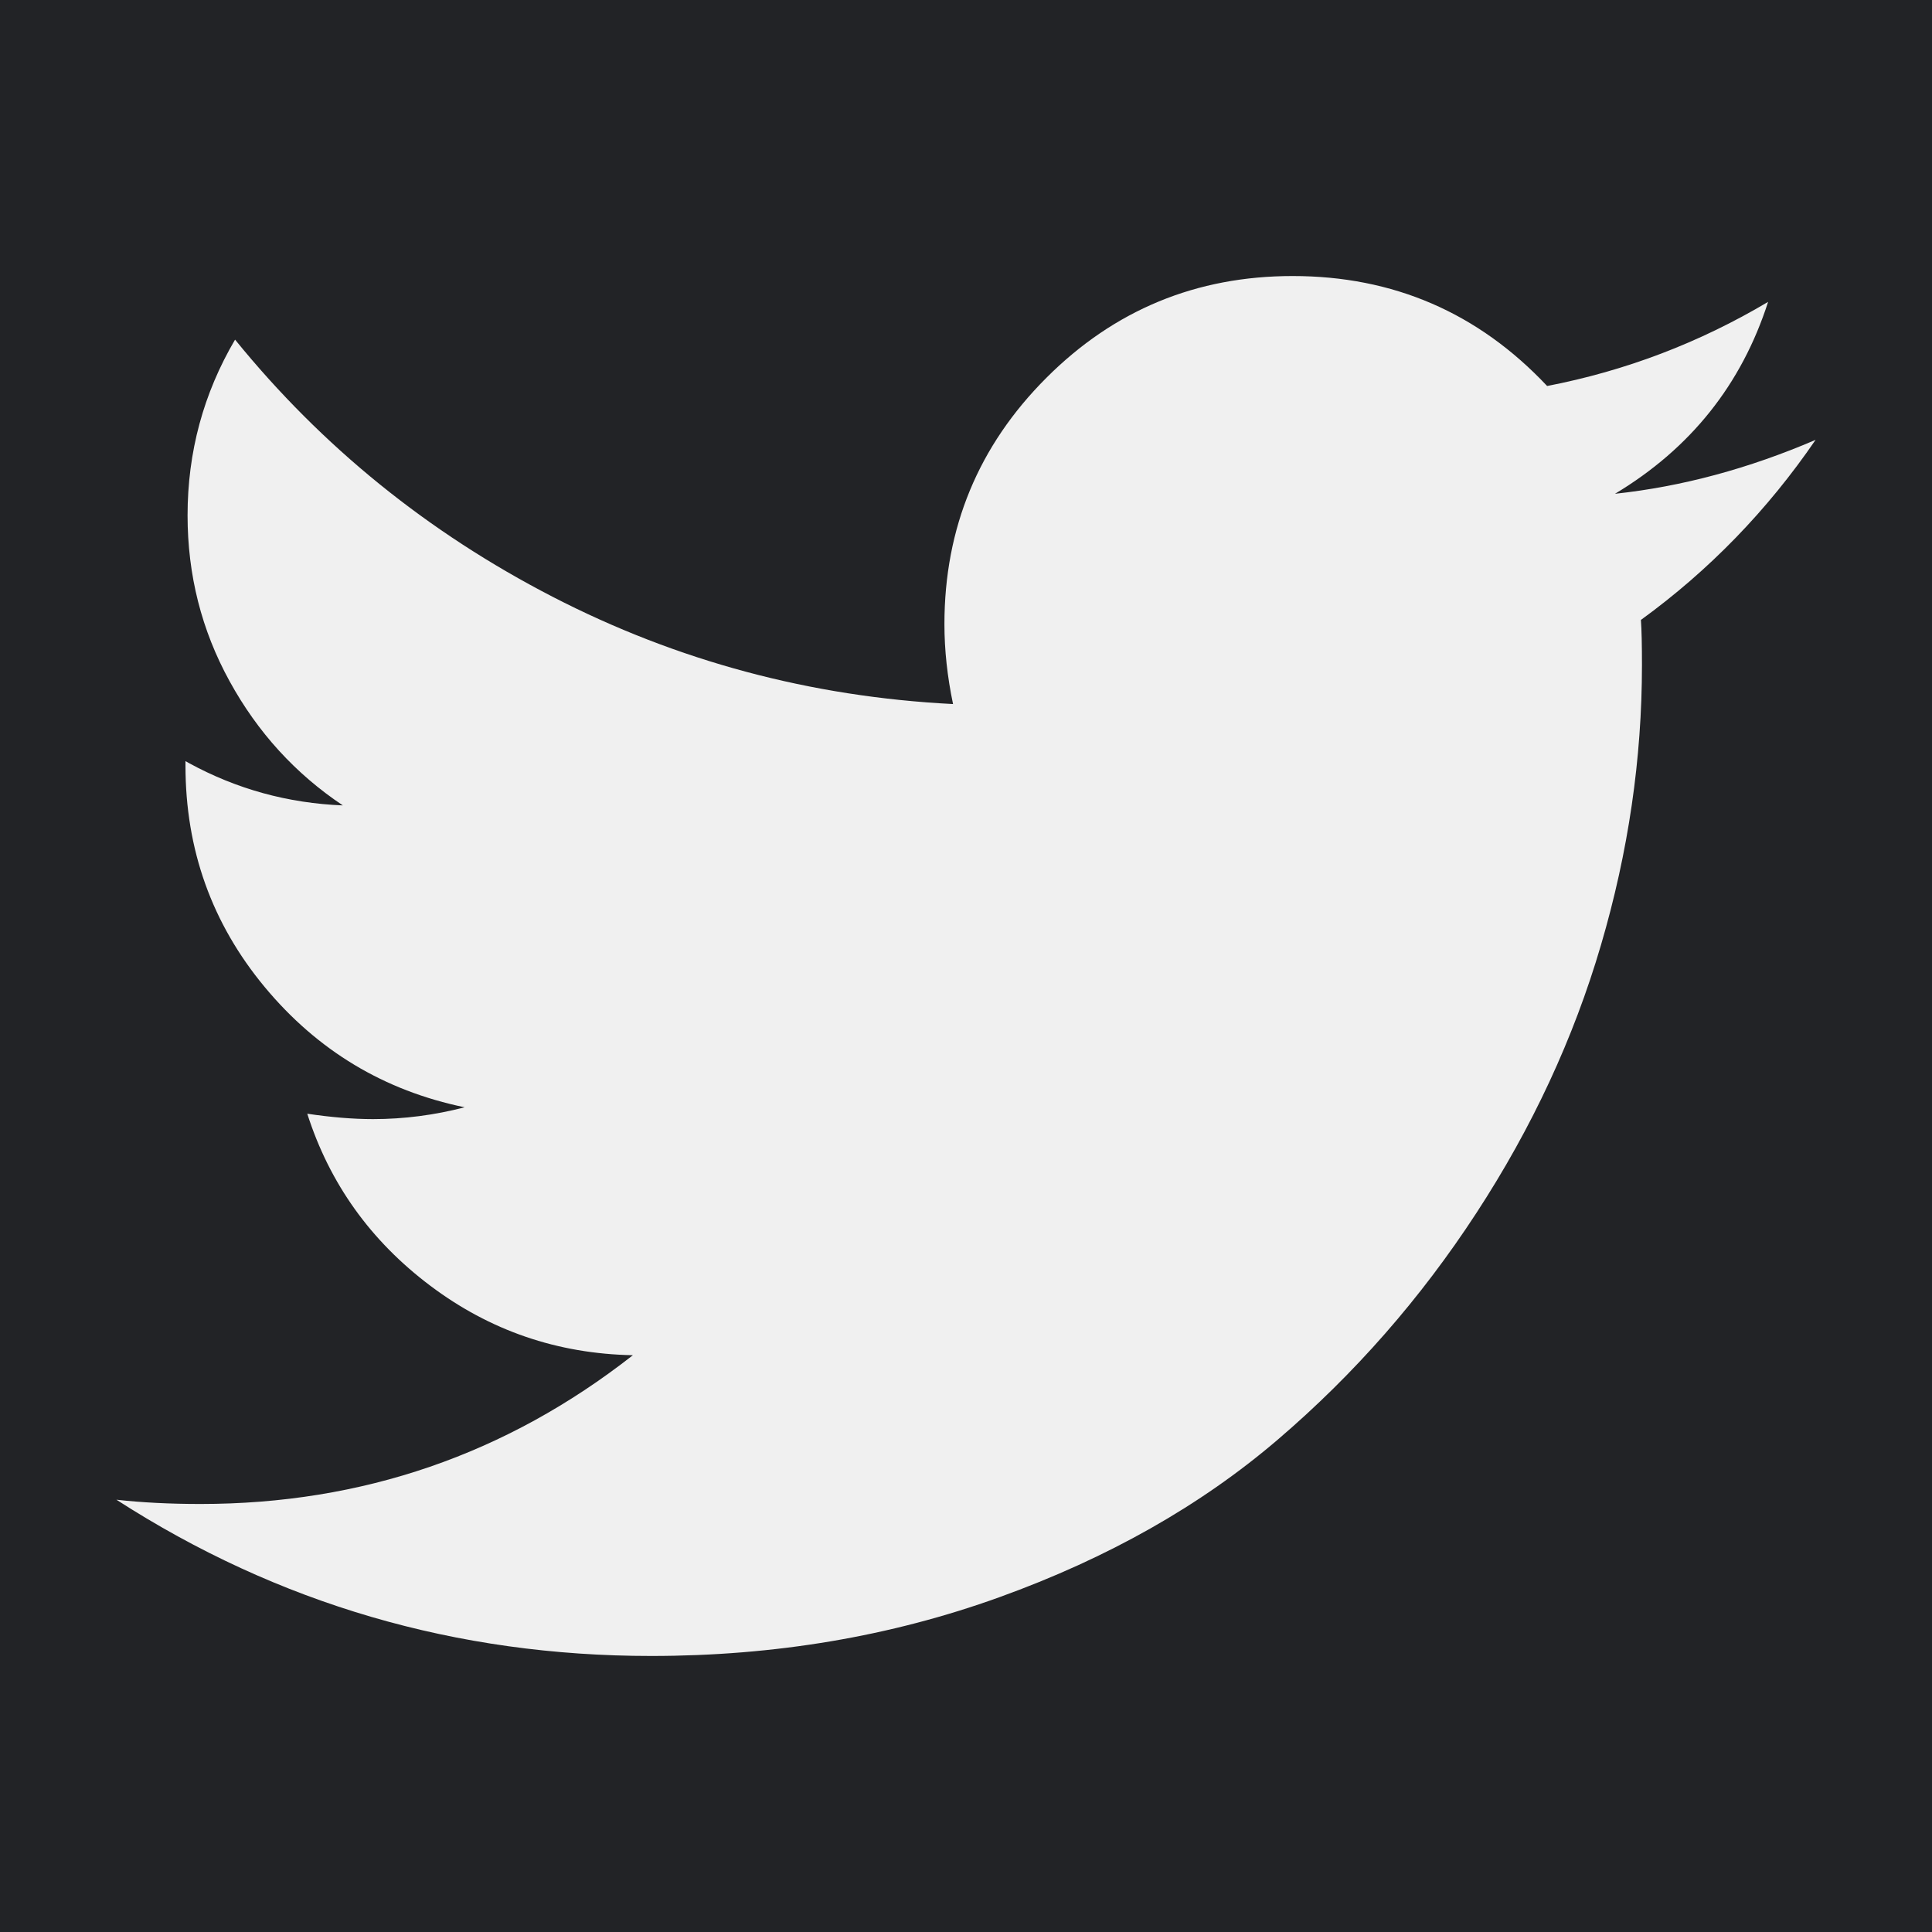
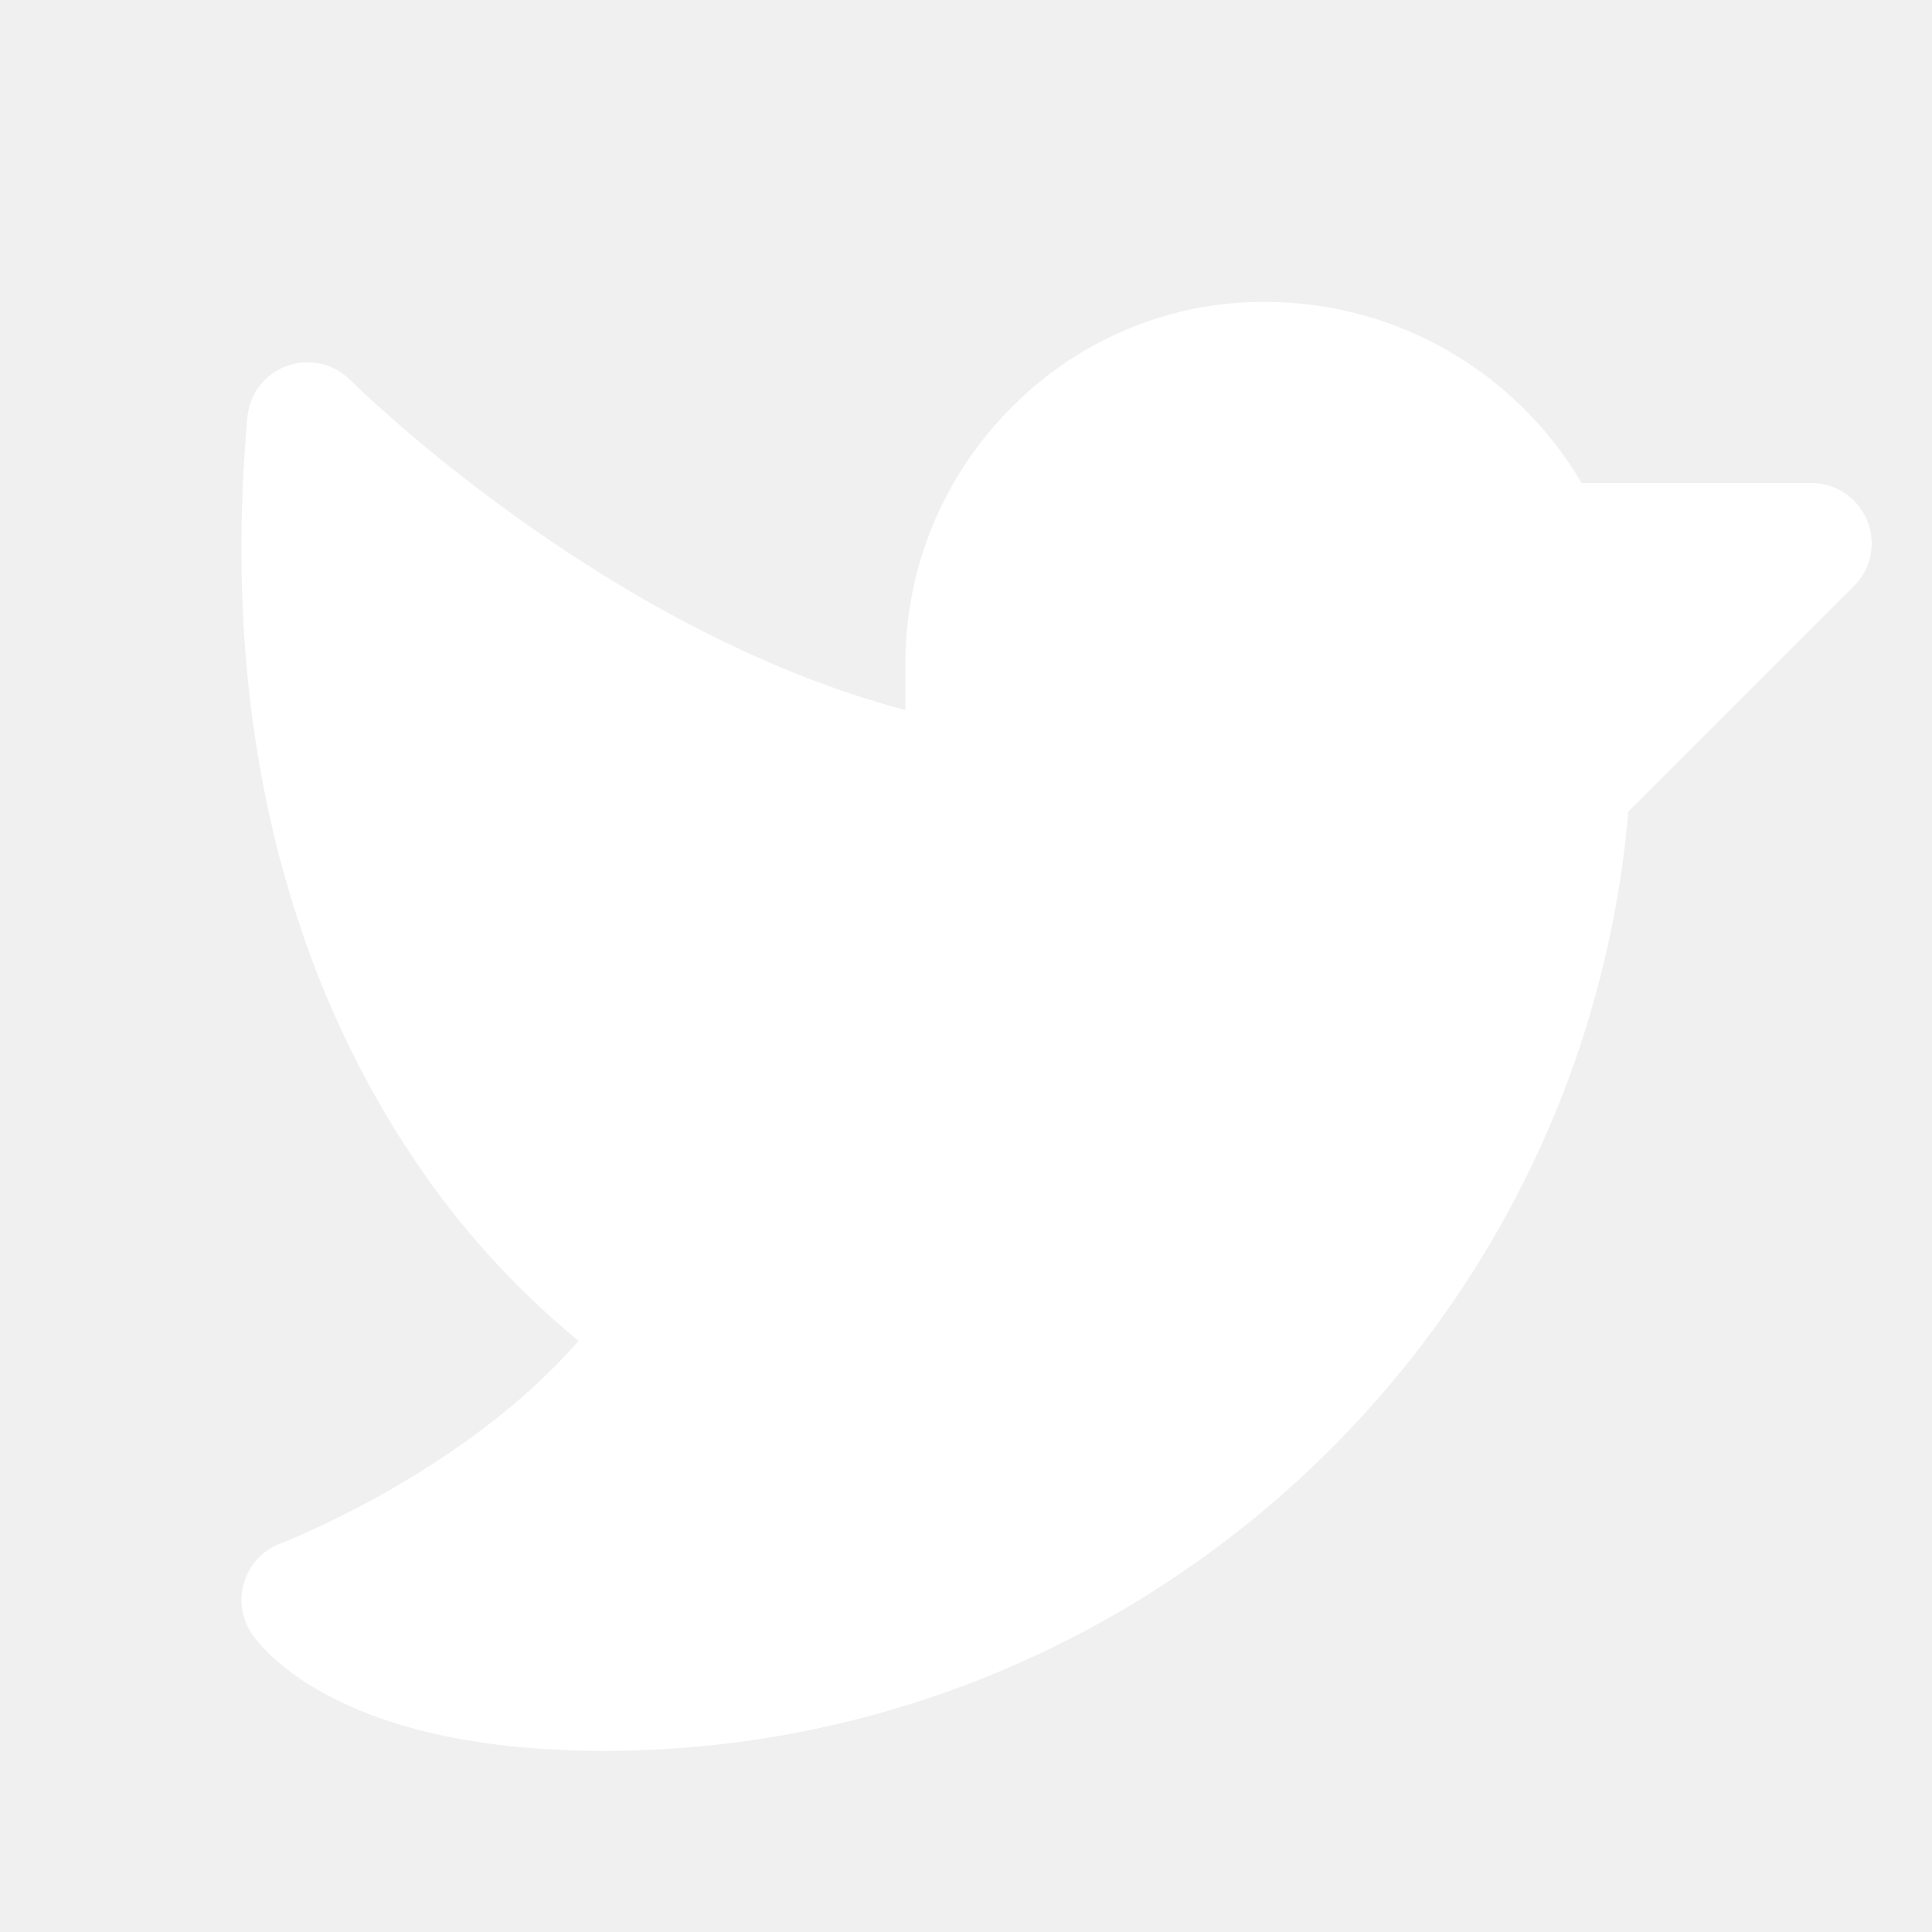
- <svg xmlns="http://www.w3.org/2000/svg" width="24" height="24" viewBox="0 0 24 24" fill="white">
-   <g clip-path="url(#clip0_0_859)">
-     <path d="M24 0V24H0V0H24ZM16.058 3.429C14.862 3.429 13.841 3.85 12.998 4.694C12.154 5.538 11.732 6.558 11.732 7.754C11.732 8.076 11.768 8.406 11.839 8.746C10.071 8.656 8.413 8.212 6.864 7.413C5.315 6.614 4 5.549 2.92 4.219C2.527 4.888 2.33 5.616 2.33 6.402C2.33 7.143 2.504 7.83 2.853 8.464C3.201 9.098 3.67 9.612 4.259 10.005C3.578 9.978 2.939 9.803 2.343 9.477L2.304 9.455V9.509C2.304 10.554 2.632 11.471 3.288 12.261C3.944 13.051 4.772 13.549 5.772 13.755C5.401 13.852 5.018 13.902 4.634 13.902C4.384 13.902 4.112 13.879 3.817 13.835C4.094 14.701 4.603 15.413 5.344 15.971C6.085 16.529 6.924 16.817 7.862 16.835C6.29 18.067 4.5 18.683 2.491 18.683C2.107 18.683 1.759 18.665 1.446 18.63C3.455 19.924 5.67 20.571 8.089 20.571C9.625 20.571 11.067 20.328 12.415 19.841C13.763 19.355 14.915 18.703 15.87 17.886C16.826 17.069 17.649 16.129 18.341 15.067C19.034 14.005 19.549 12.895 19.888 11.739C20.228 10.583 20.397 9.424 20.397 8.263C20.397 8.013 20.393 7.826 20.384 7.701C21.232 7.085 21.955 6.339 22.554 5.464C21.723 5.821 20.893 6.045 20.062 6.134C21 5.571 21.634 4.777 21.964 3.75C21.107 4.259 20.192 4.607 19.219 4.795C18.362 3.884 17.308 3.429 16.058 3.429Z" fill="#222326" />
-   </g>
-   <defs>
-     <clipPath id="clip0_0_859">
-       <rect width="24" height="24" fill="white" />
-     </clipPath>
-   </defs>
+ <svg xmlns="http://www.w3.org/2000/svg" width="32" height="32" fill="#ffffff" viewBox="0 0 256 256">
+   <path d="M245.66,77.66l-29.9,29.9C209.72,177.58,150.67,232,80,232c-14.52,0-26.49-2.3-35.58-6.84-7.33-3.67-10.33-7.6-11.08-8.72a8,8,0,0,1,3.85-11.93c.26-.1,24.24-9.31,39.47-26.84a110.93,110.93,0,0,1-21.88-24.2c-12.4-18.41-26.28-50.39-22-98.18a8,8,0,0,1,13.65-4.92c.35.35,33.28,33.1,73.54,43.72V88a47.87,47.87,0,0,1,14.36-34.3A46.87,46.87,0,0,1,168.1,40a48.66,48.66,0,0,1,41.47,24H240a8,8,0,0,1,5.66,13.66Z" />
</svg>
